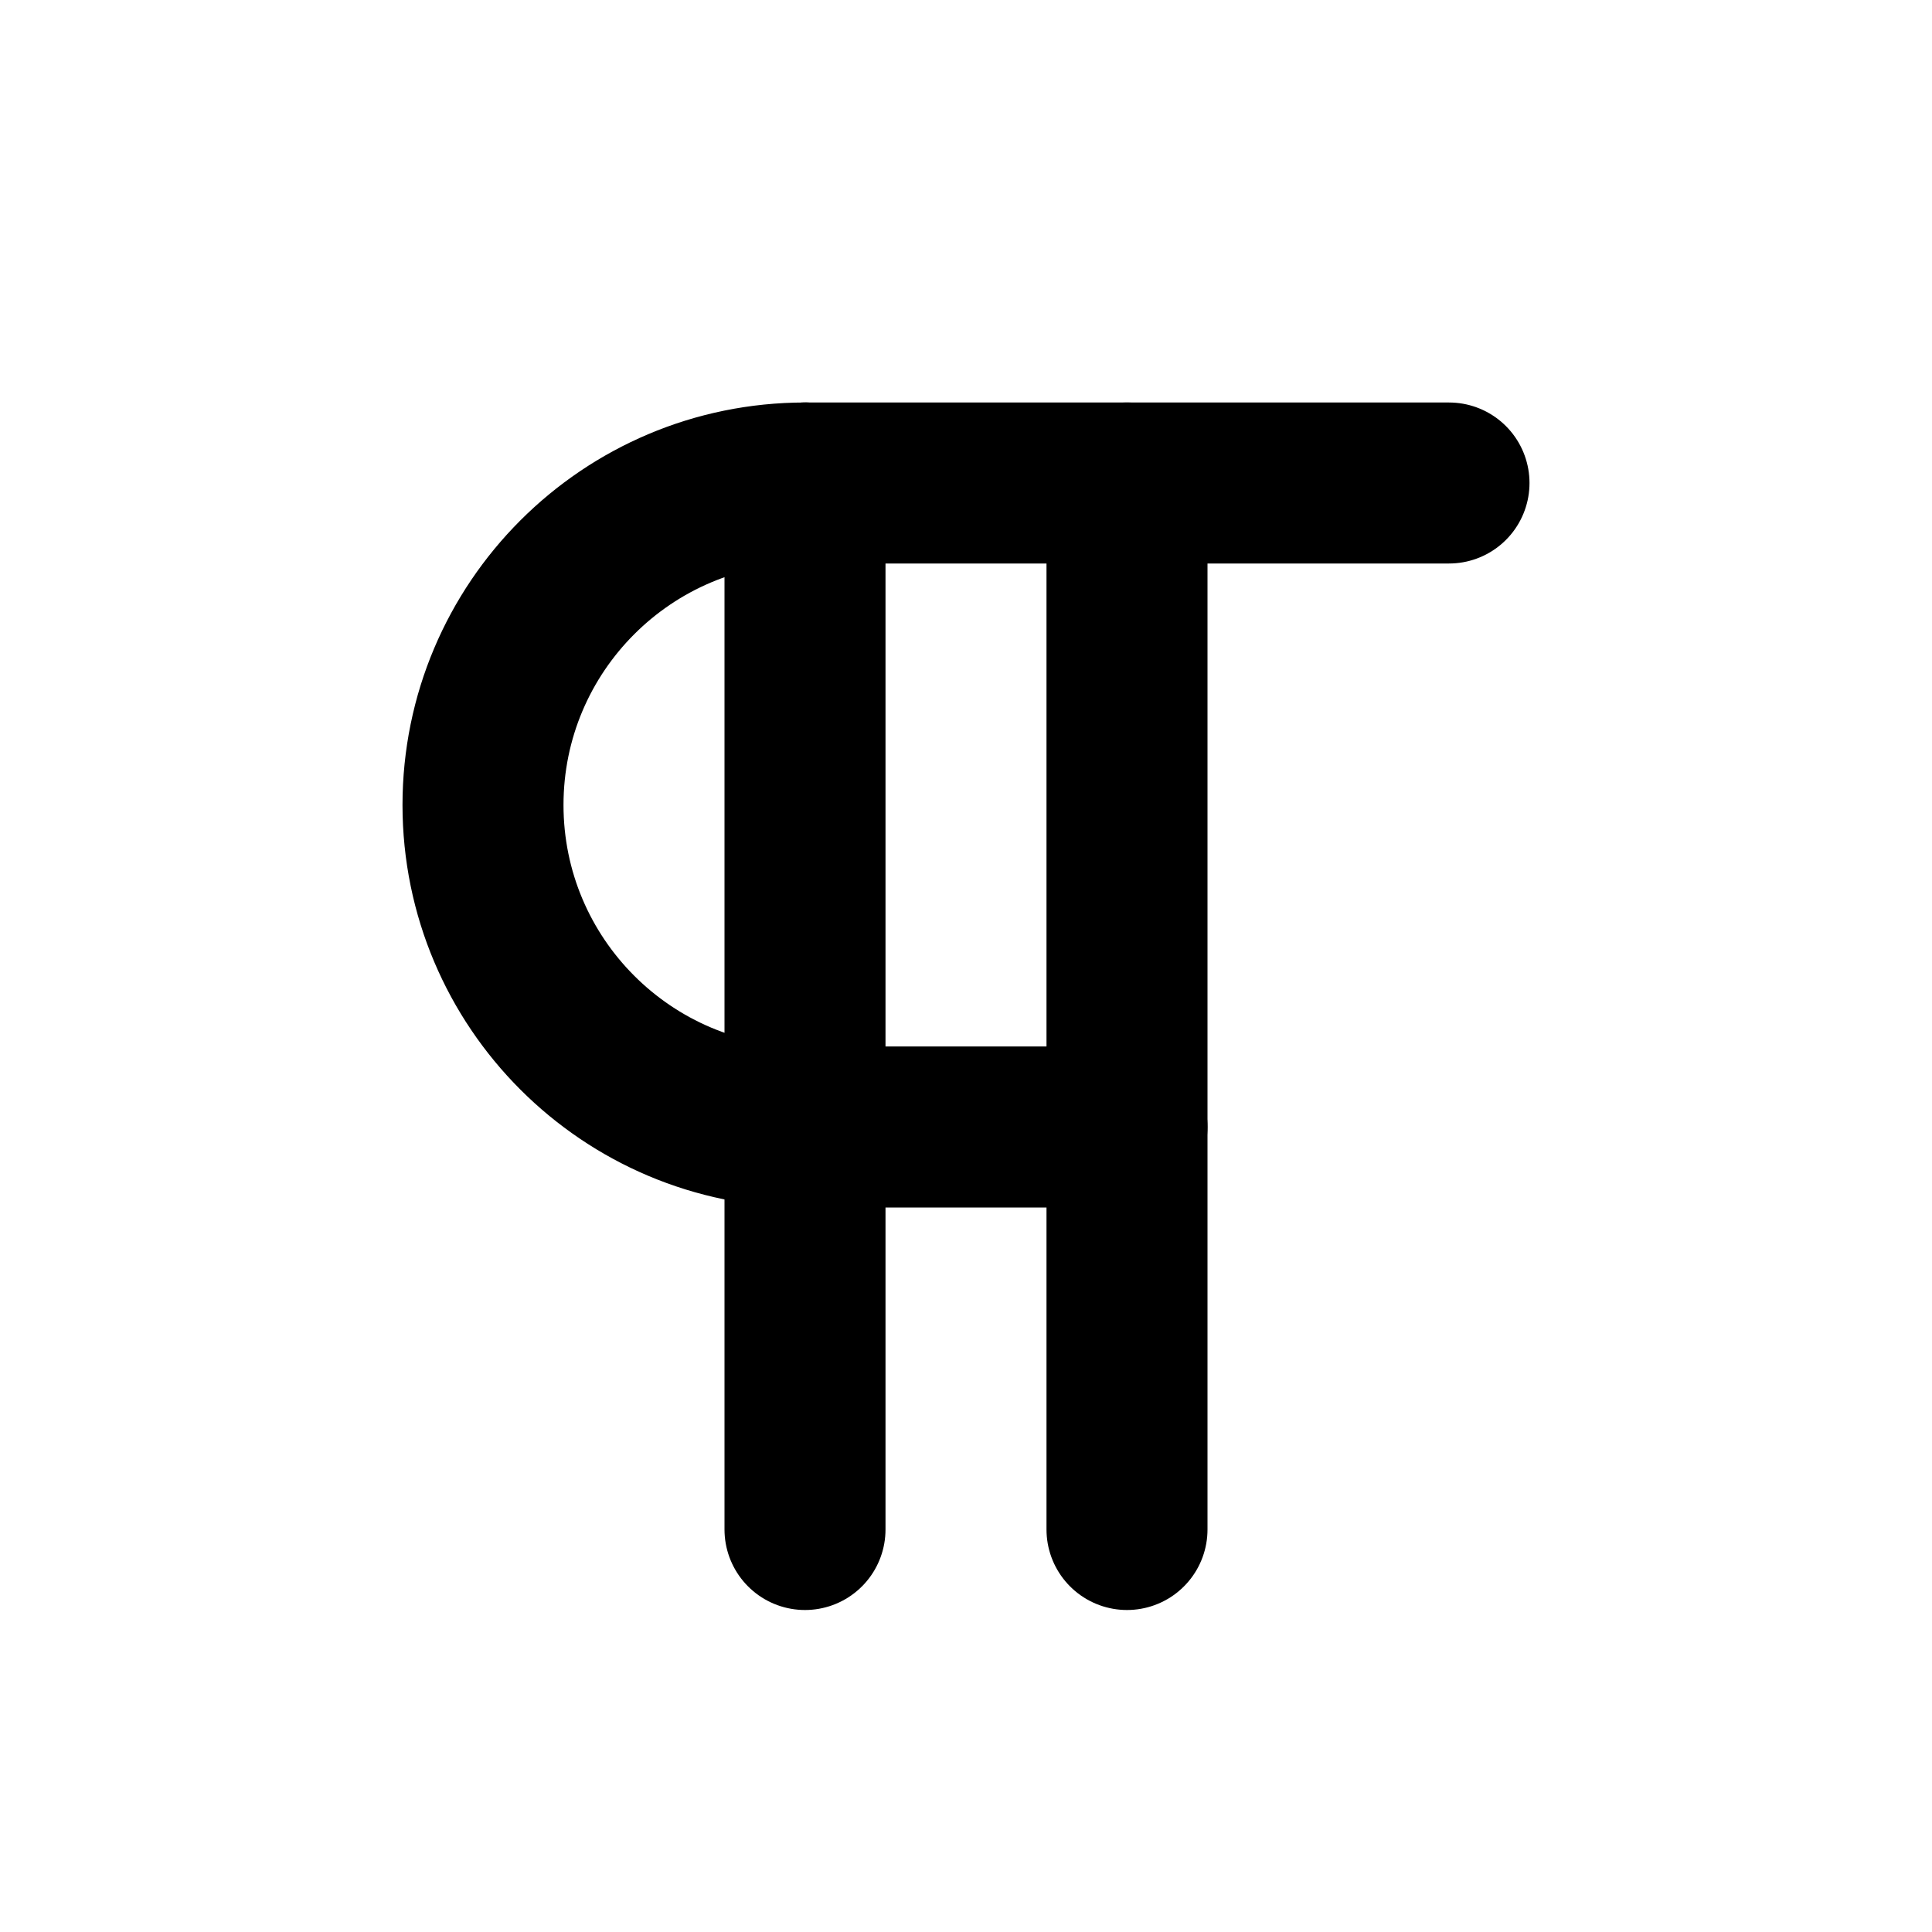
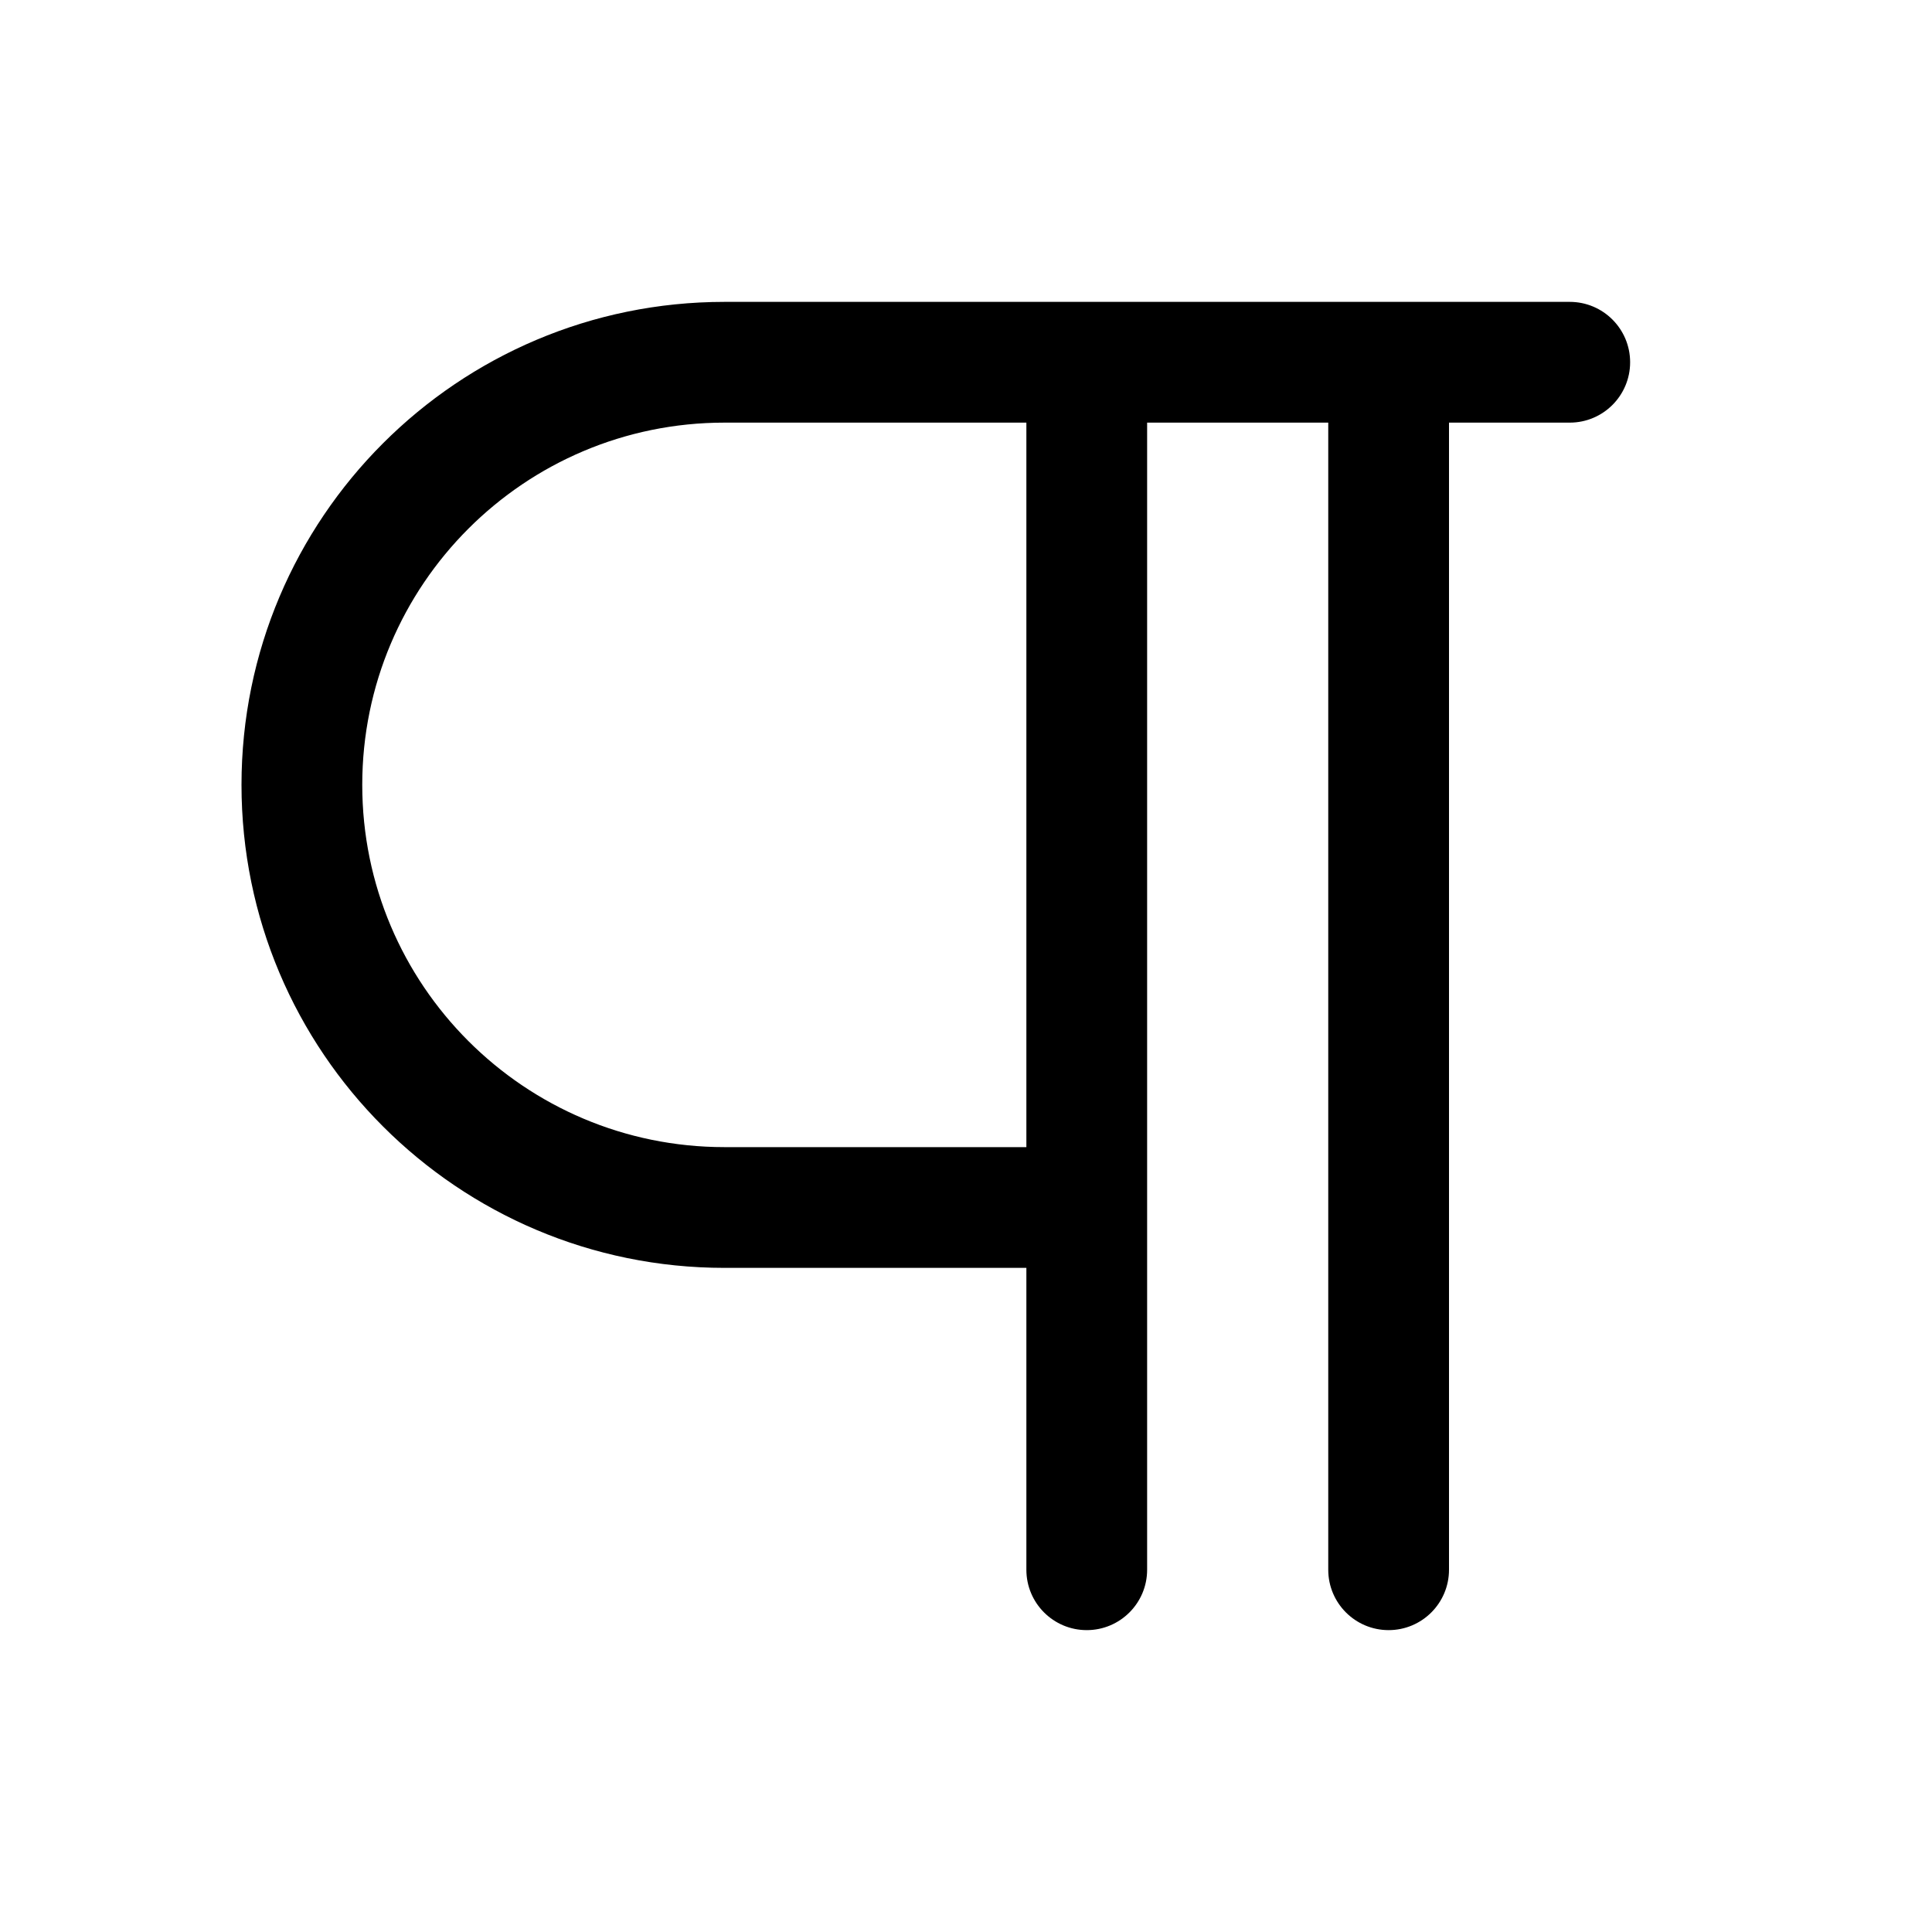
- <svg xmlns="http://www.w3.org/2000/svg" viewBox="0 0 24 24" fill="none" stroke="#000" stroke-width="2" stroke-linecap="round" stroke-linejoin="round">
-   <path d="M10 6h8" />
-   <path d="M14 6v13M10 6v13" />
-   <path d="M10 6a4 4 0 0 0 0 8h4" />
+ <svg xmlns="http://www.w3.org/2000/svg" viewBox="0 0 256 256" fill="#000000">
+   <path d="M208,40H96a64,64,0,0,0,0,128h40v40a8,8,0,0,0,16,0V56h24V208a8,8,0,0,0,16,0V56h16a8,8,0,0,0,0-16ZM136,152H96a48,48,0,0,1,0-96h40Z" />
</svg>
